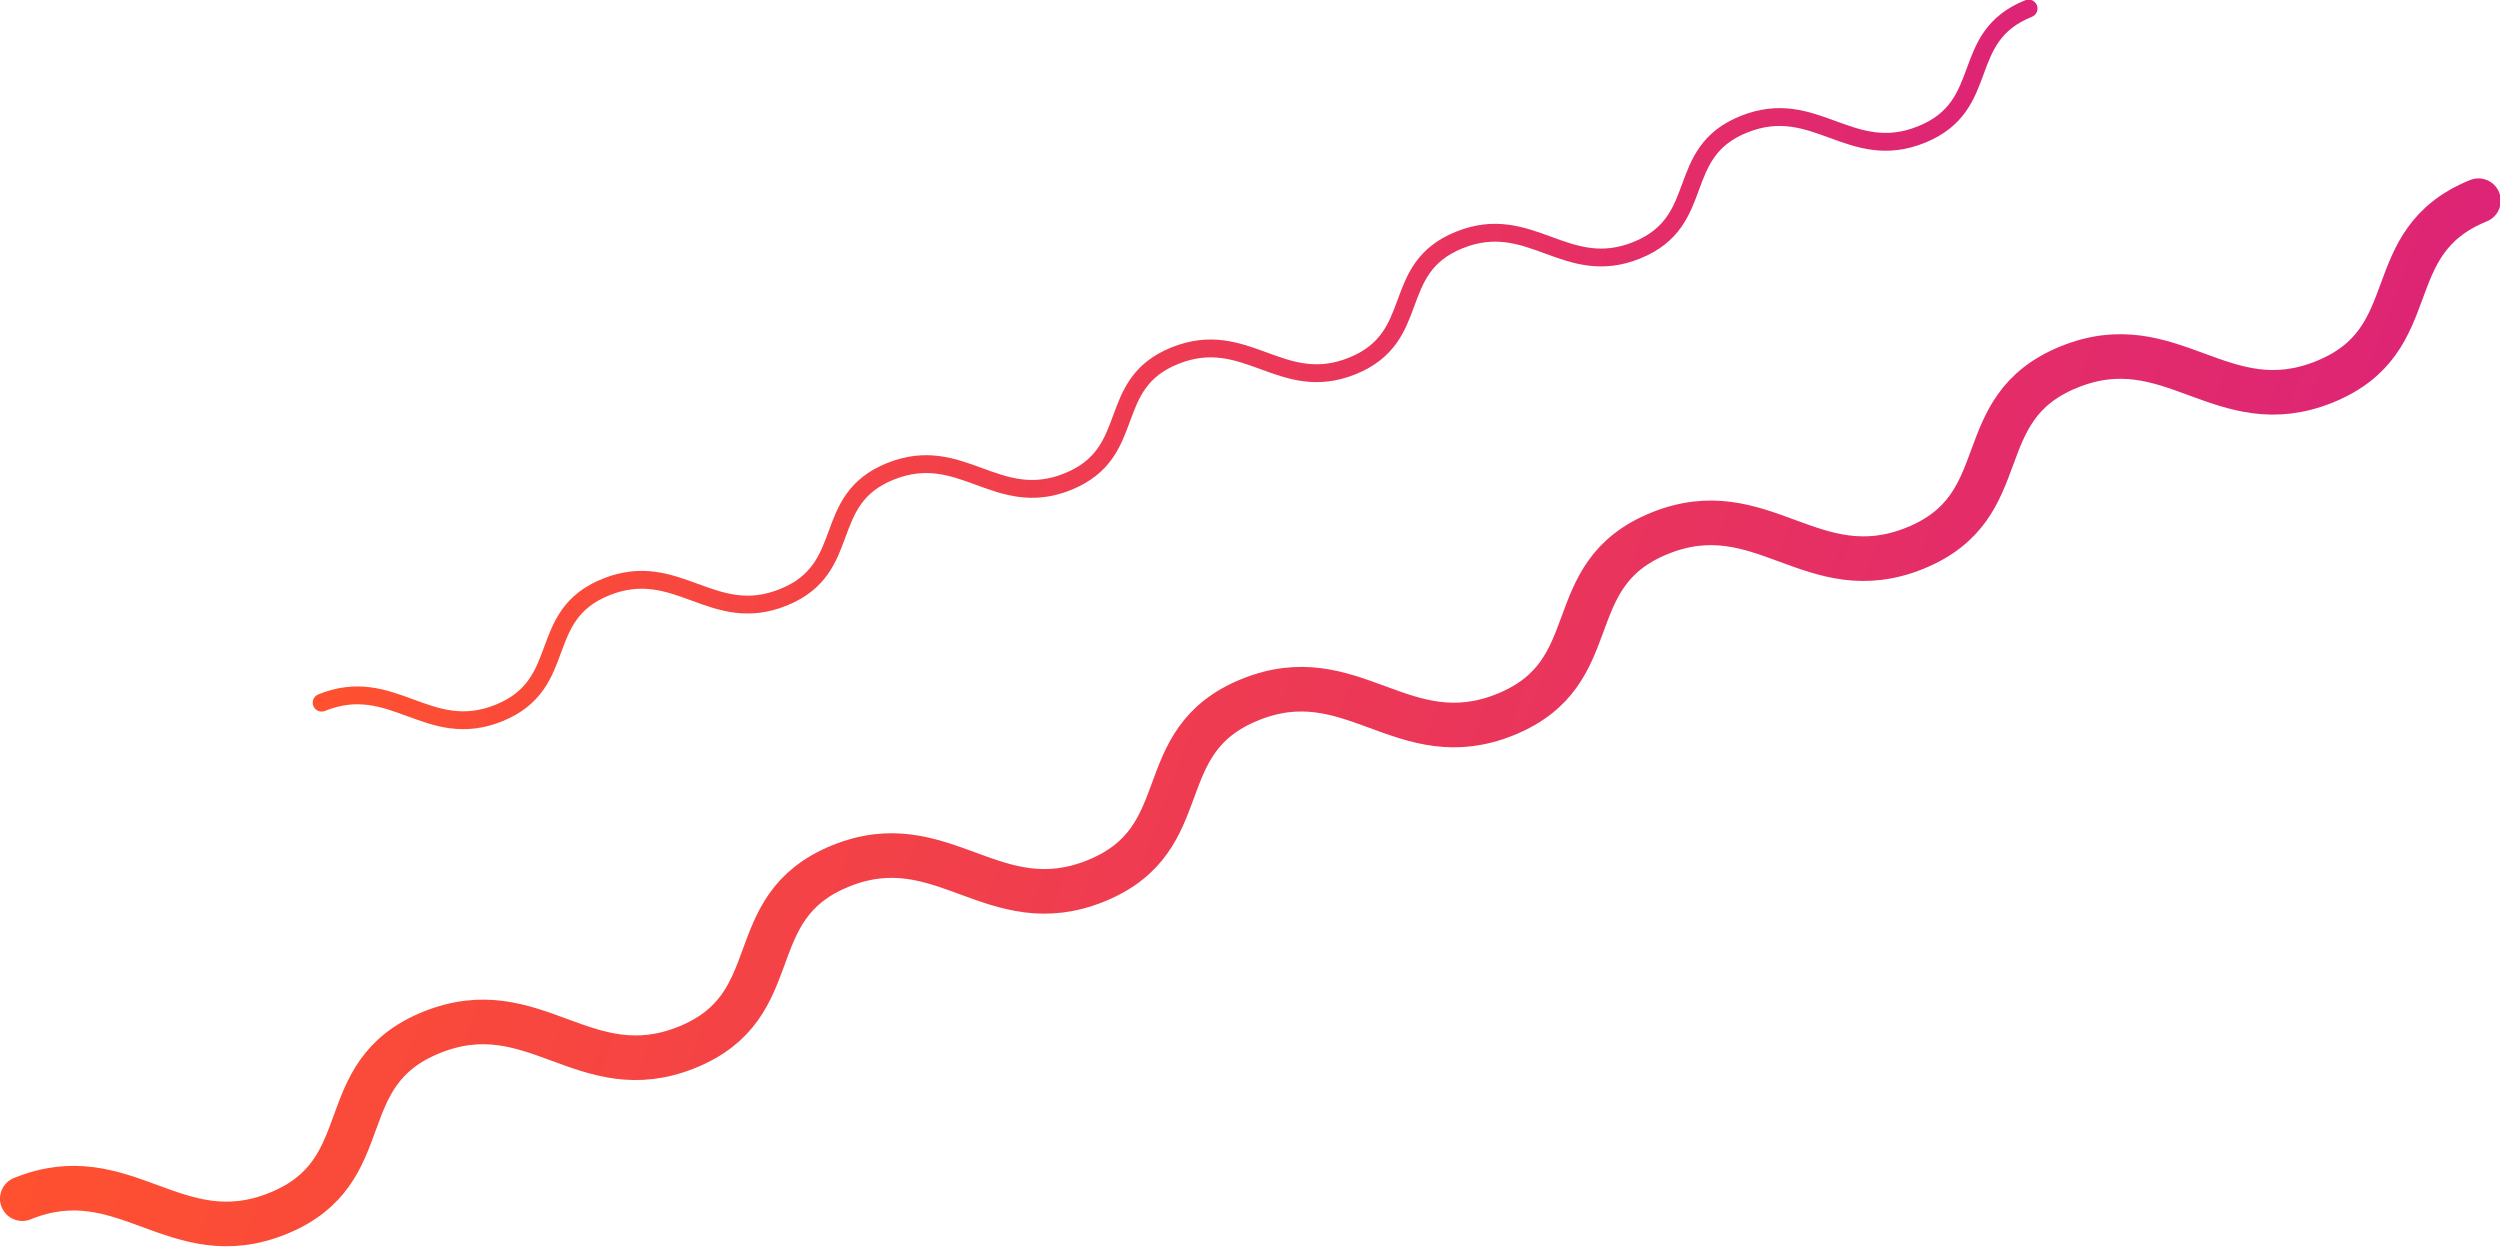
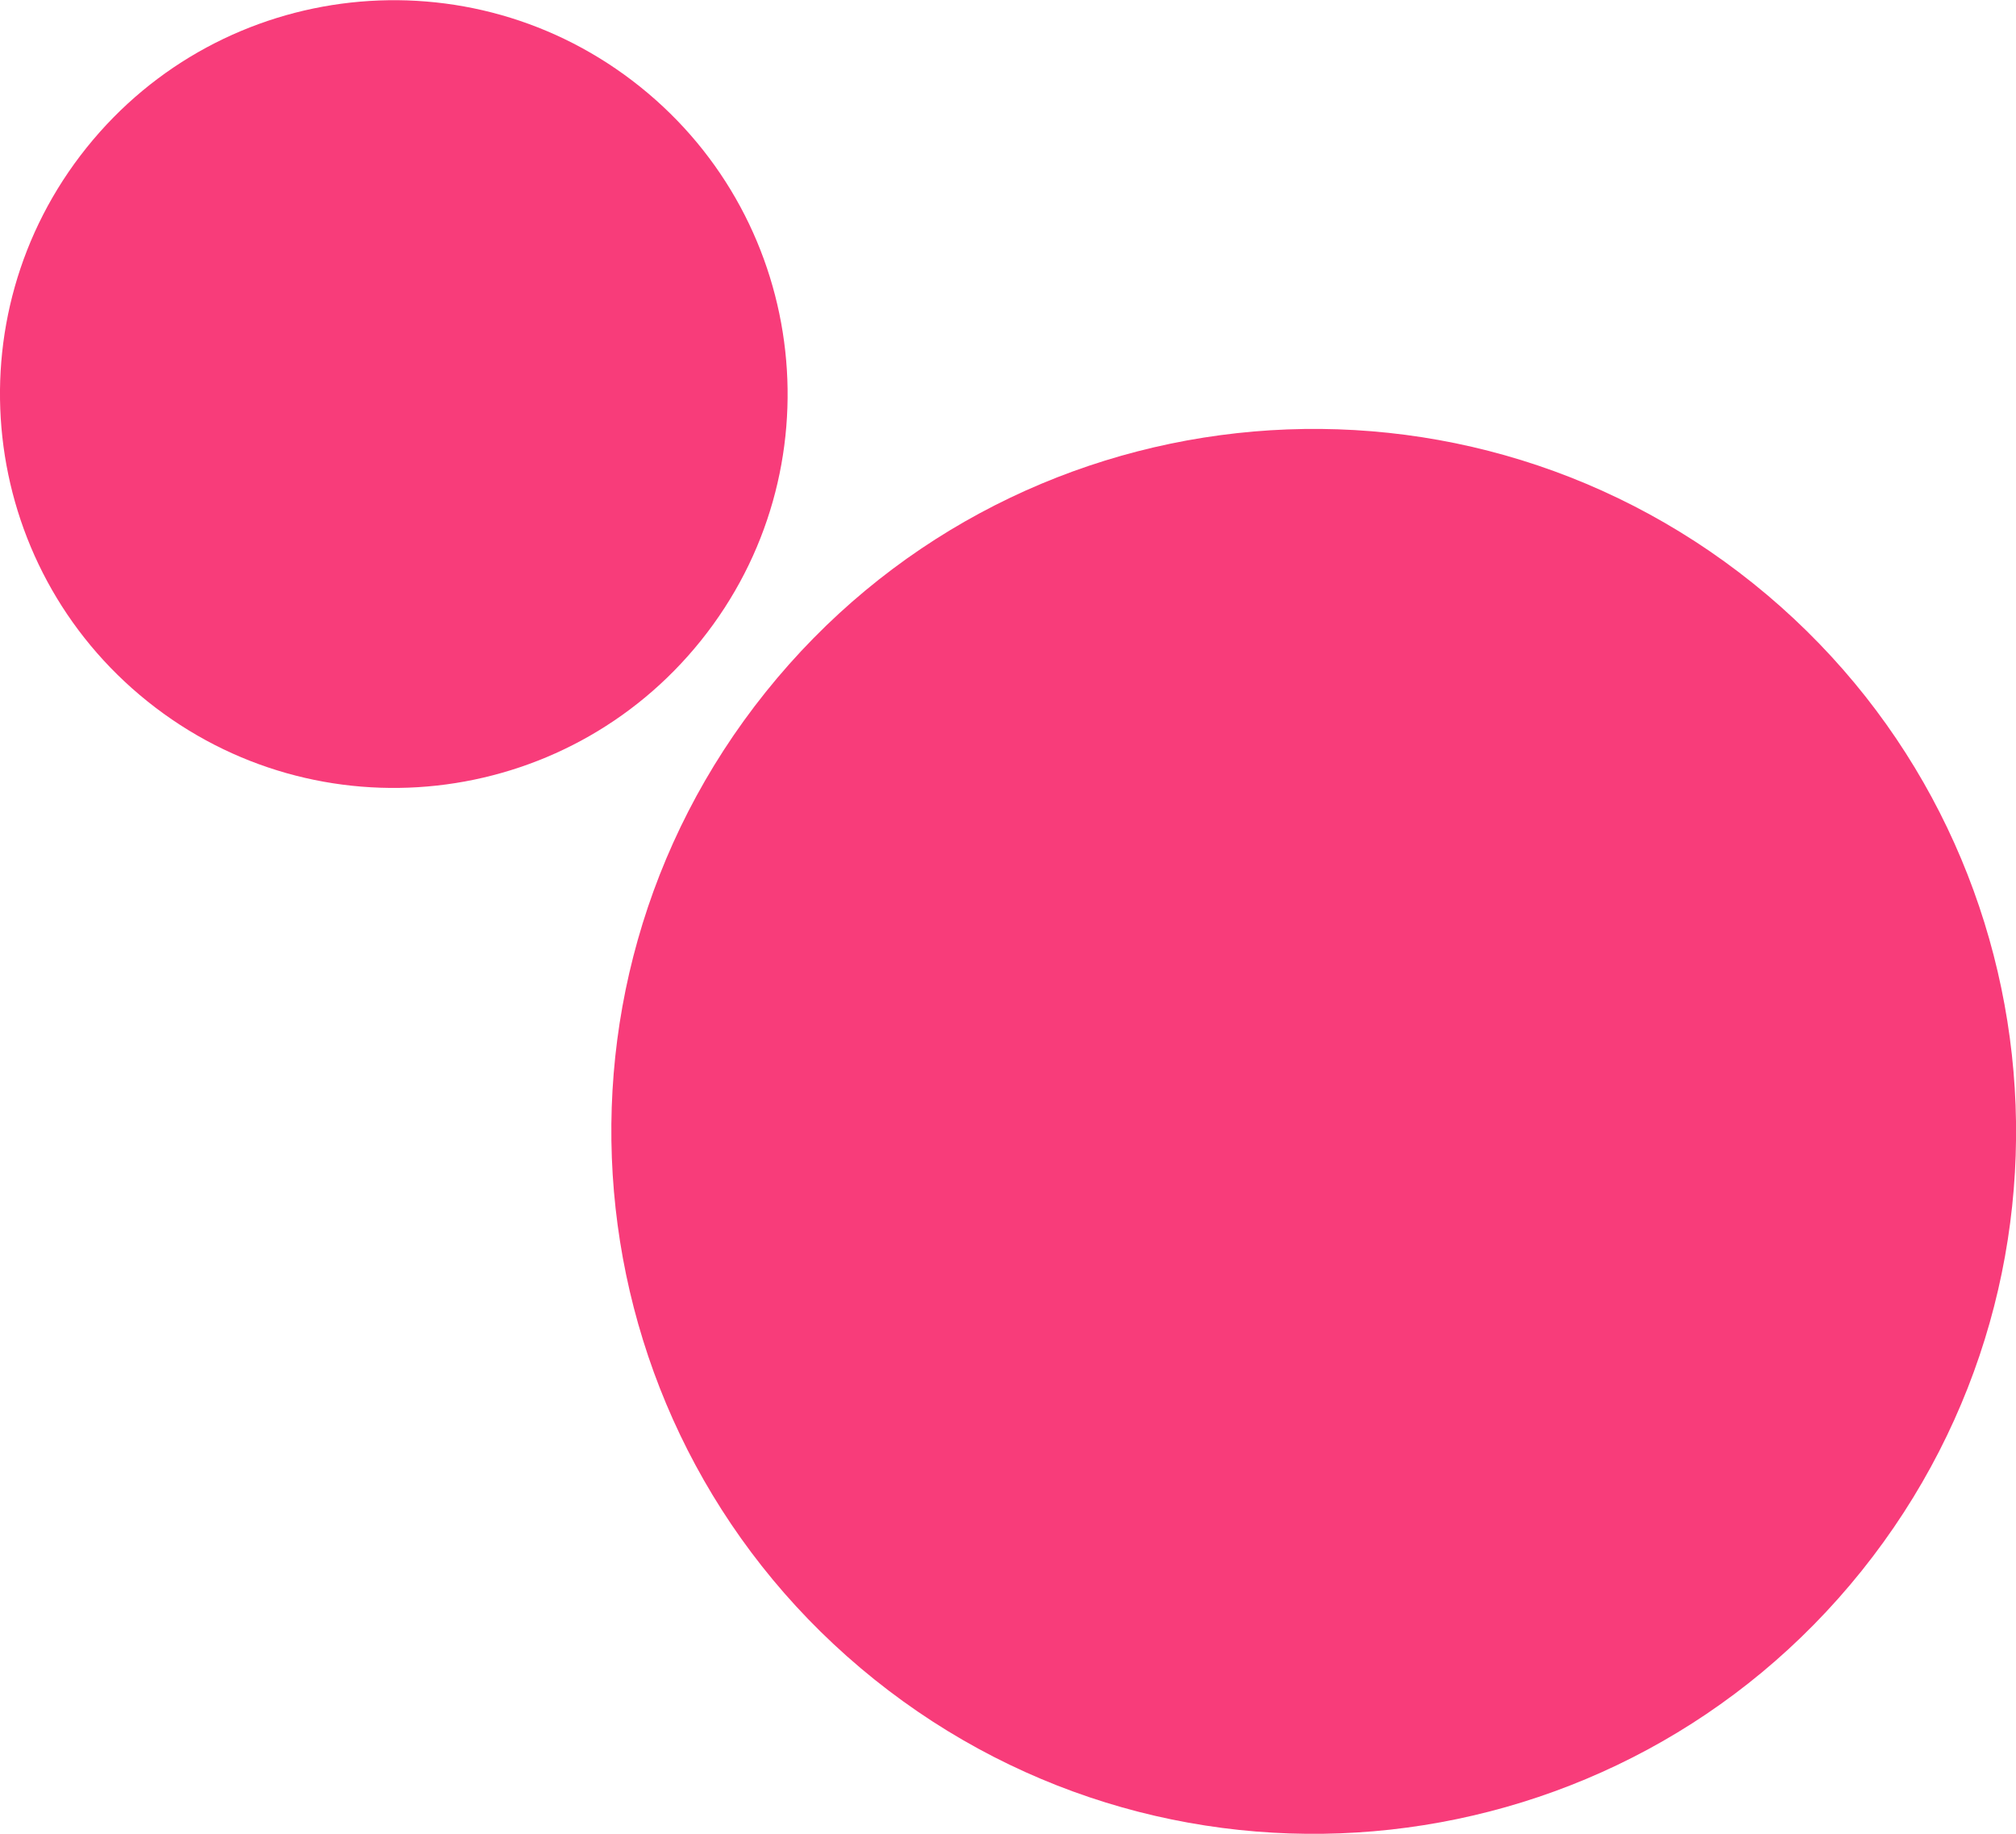
- <svg xmlns="http://www.w3.org/2000/svg" xmlns:xlink="http://www.w3.org/1999/xlink" viewBox="0 0 205.29 102.34">
-   <defs>
-     <linearGradient id="New_Gradient_Swatch" x1="706.6" y1="-277.25" x2="819.92" y2="-277.25" gradientTransform="translate(-715.54 25.41) rotate(20.23)" gradientUnits="userSpaceOnUse">
-       <stop offset="0" stop-color="#ff512f" />
-       <stop offset="1" stop-color="#dd2476" />
-     </linearGradient>
-     <linearGradient id="New_Gradient_Swatch-2" x1="696.53" y1="-252.87" x2="861.04" y2="-252.87" xlink:href="#New_Gradient_Swatch" />
-   </defs>
+ <svg xmlns="http://www.w3.org/2000/svg" viewBox="0 0 76.84 69.89">
  <g id="Layer_2" data-name="Layer 2">
    <g id="Base">
-       <path d="M26.41,57.7c5.84-2.37,8.74,3.22,14.58.84s2.94-8,8.78-10.34,8.74,3.22,14.58.84,2.94-8,8.78-10.34,8.74,3.22,14.58.84,2.94-8,8.78-10.34,8.74,3.22,14.58.84,2.94-8,8.78-10.34,8.74,3.22,14.58.84,2.94-8,8.78-10.34,8.74,3.22,14.59.84,2.94-8,8.78-10.34" style="fill:none;stroke-linecap:round;stroke-miterlimit:10;stroke-width:1.465px;stroke:url(#New_Gradient_Swatch)" />
-       <path d="M1.83,98.43c8.4-3.41,12.57,4.63,21,1.21S27,88.19,35.43,84.78,48,89.4,56.41,86,60.63,74.54,69,71.12s12.57,4.63,21,1.21,4.23-11.45,12.63-14.87,12.57,4.63,21,1.21,4.23-11.45,12.63-14.87,12.57,4.63,21,1.21,4.23-11.45,12.63-14.87,12.57,4.63,21,1.21,4.23-11.45,12.63-14.87" style="fill:none;stroke-linecap:round;stroke-miterlimit:10;stroke-width:3.662px;stroke:url(#New_Gradient_Swatch-2)" />
+       <circle cx="15.01" cy="15.01" r="15.01" transform="translate(-6.09 17.34) rotate(-51.28)" style="fill:#f83c7a" />
+       <circle cx="50.07" cy="43.12" r="26.77" transform="translate(-14.89 55.21) rotate(-51.28)" style="fill:#f83c7a" />
    </g>
  </g>
</svg>
